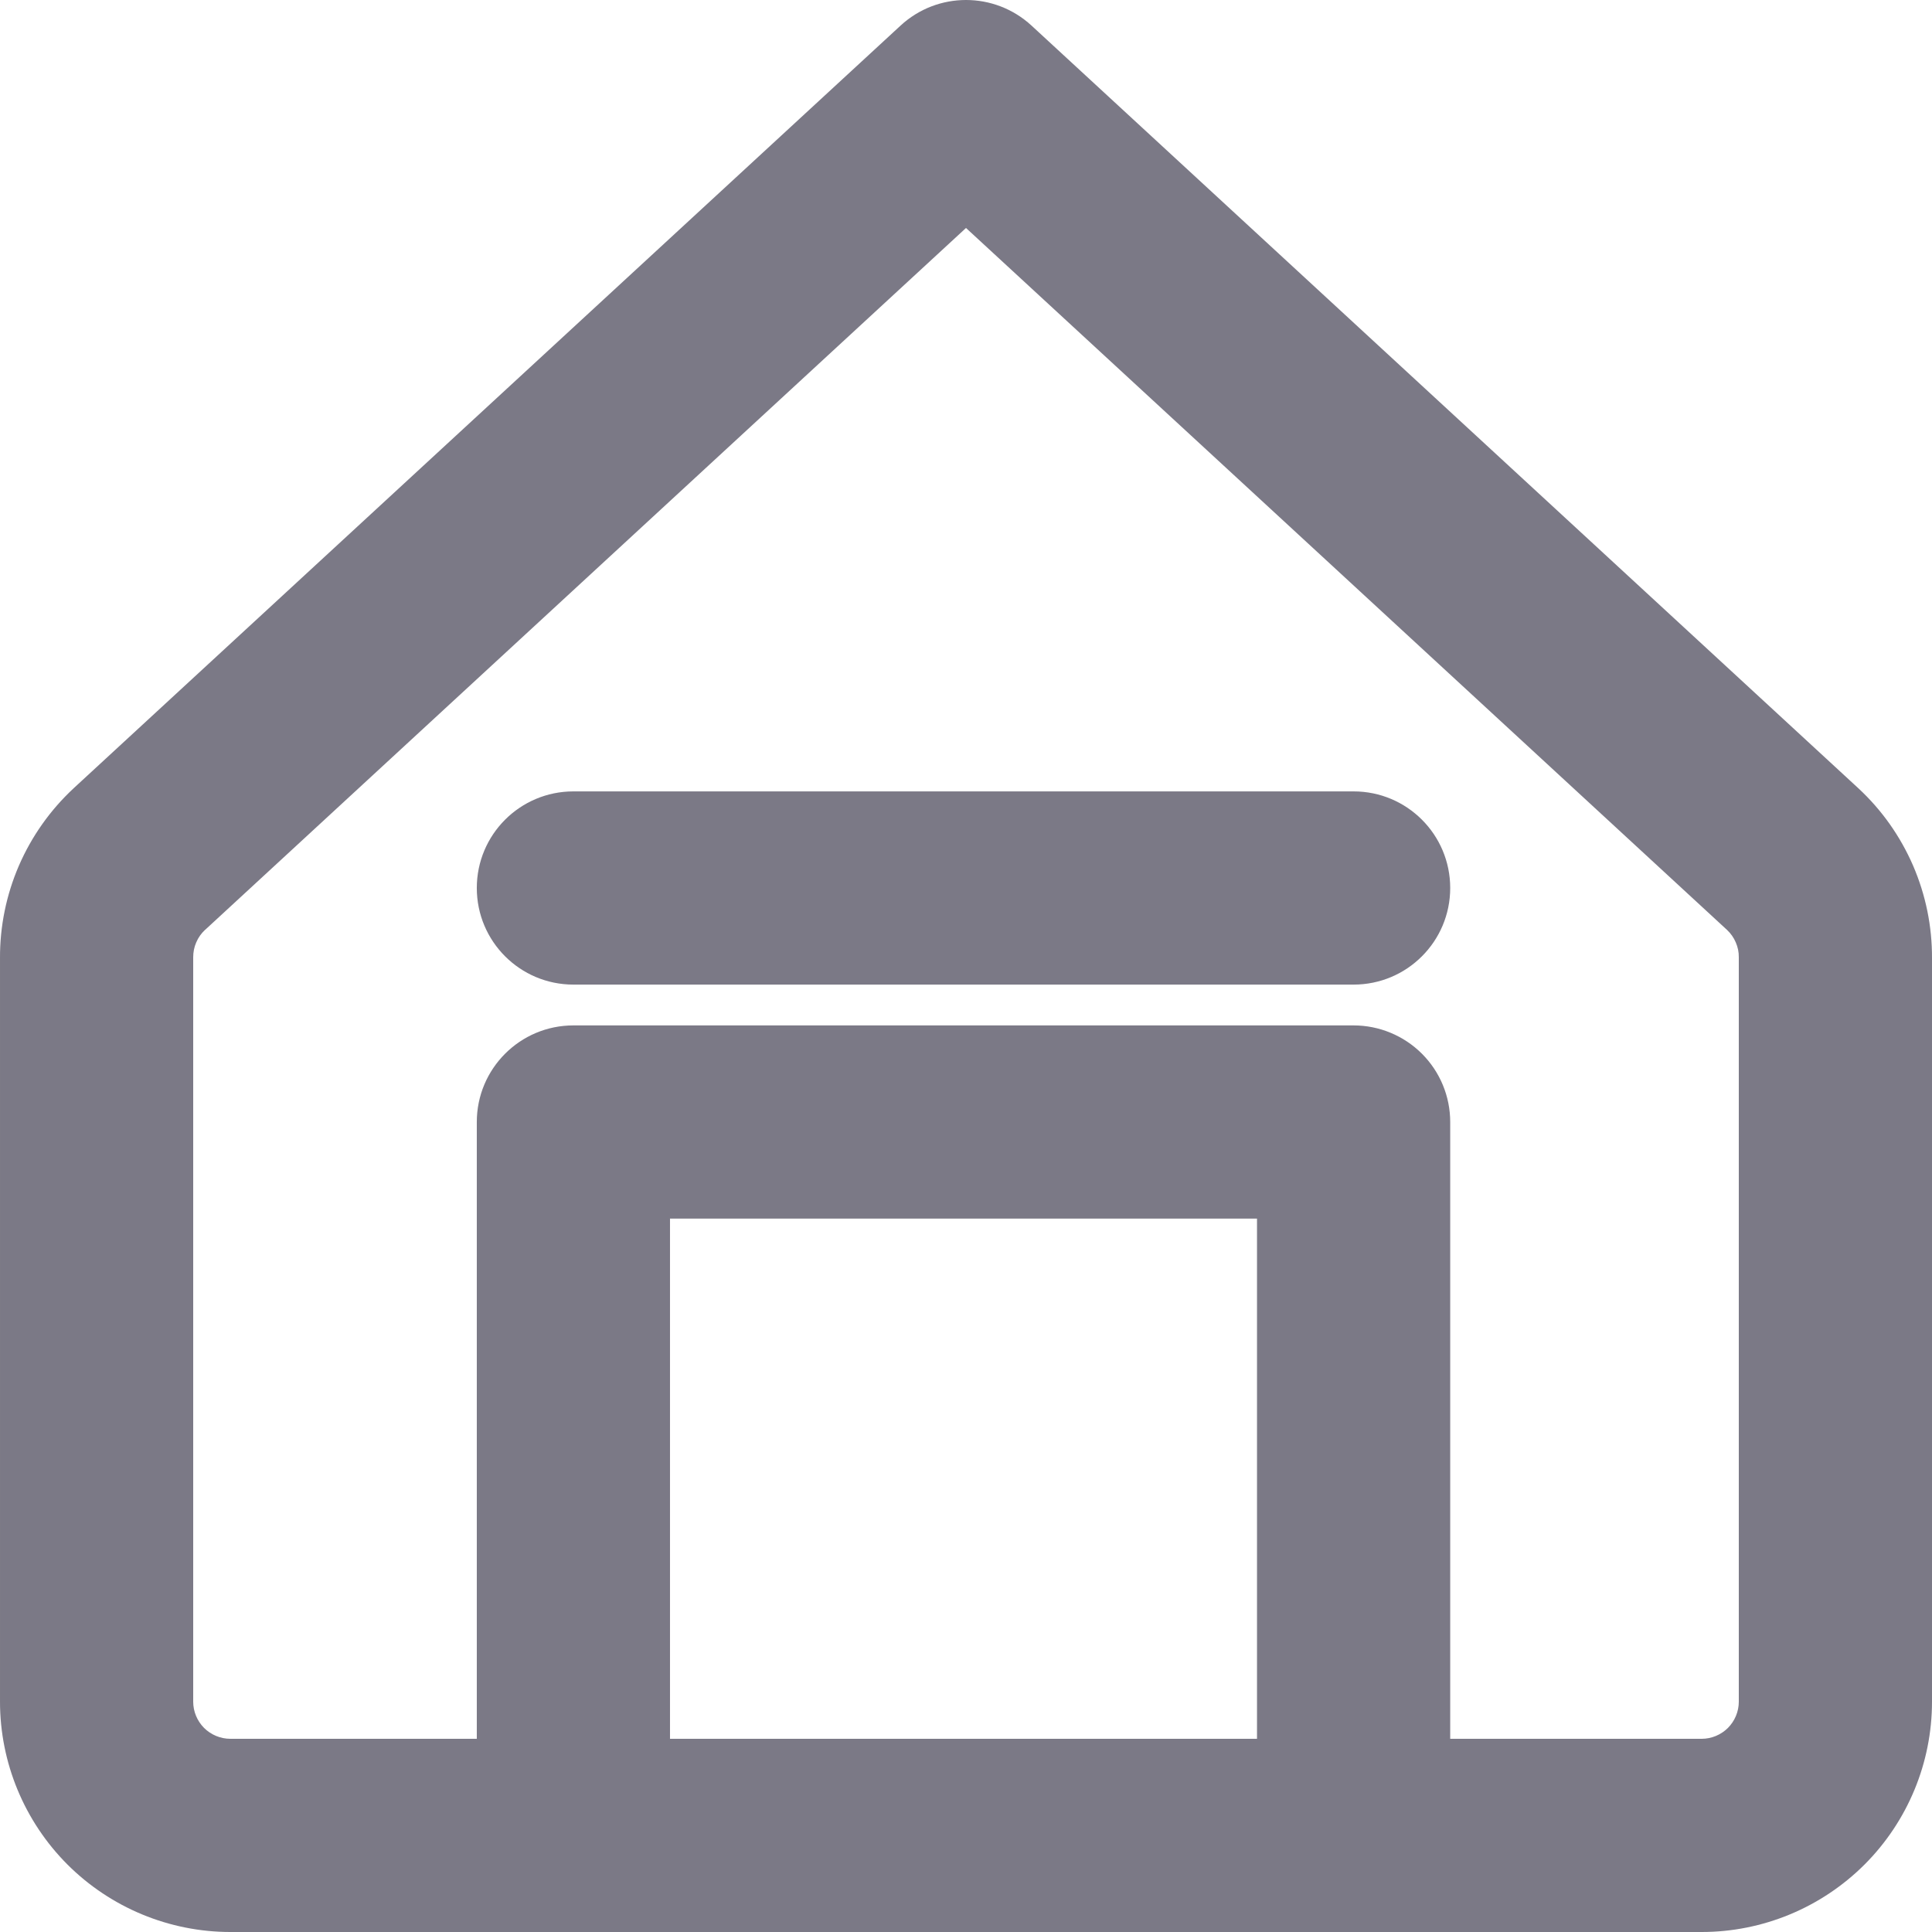
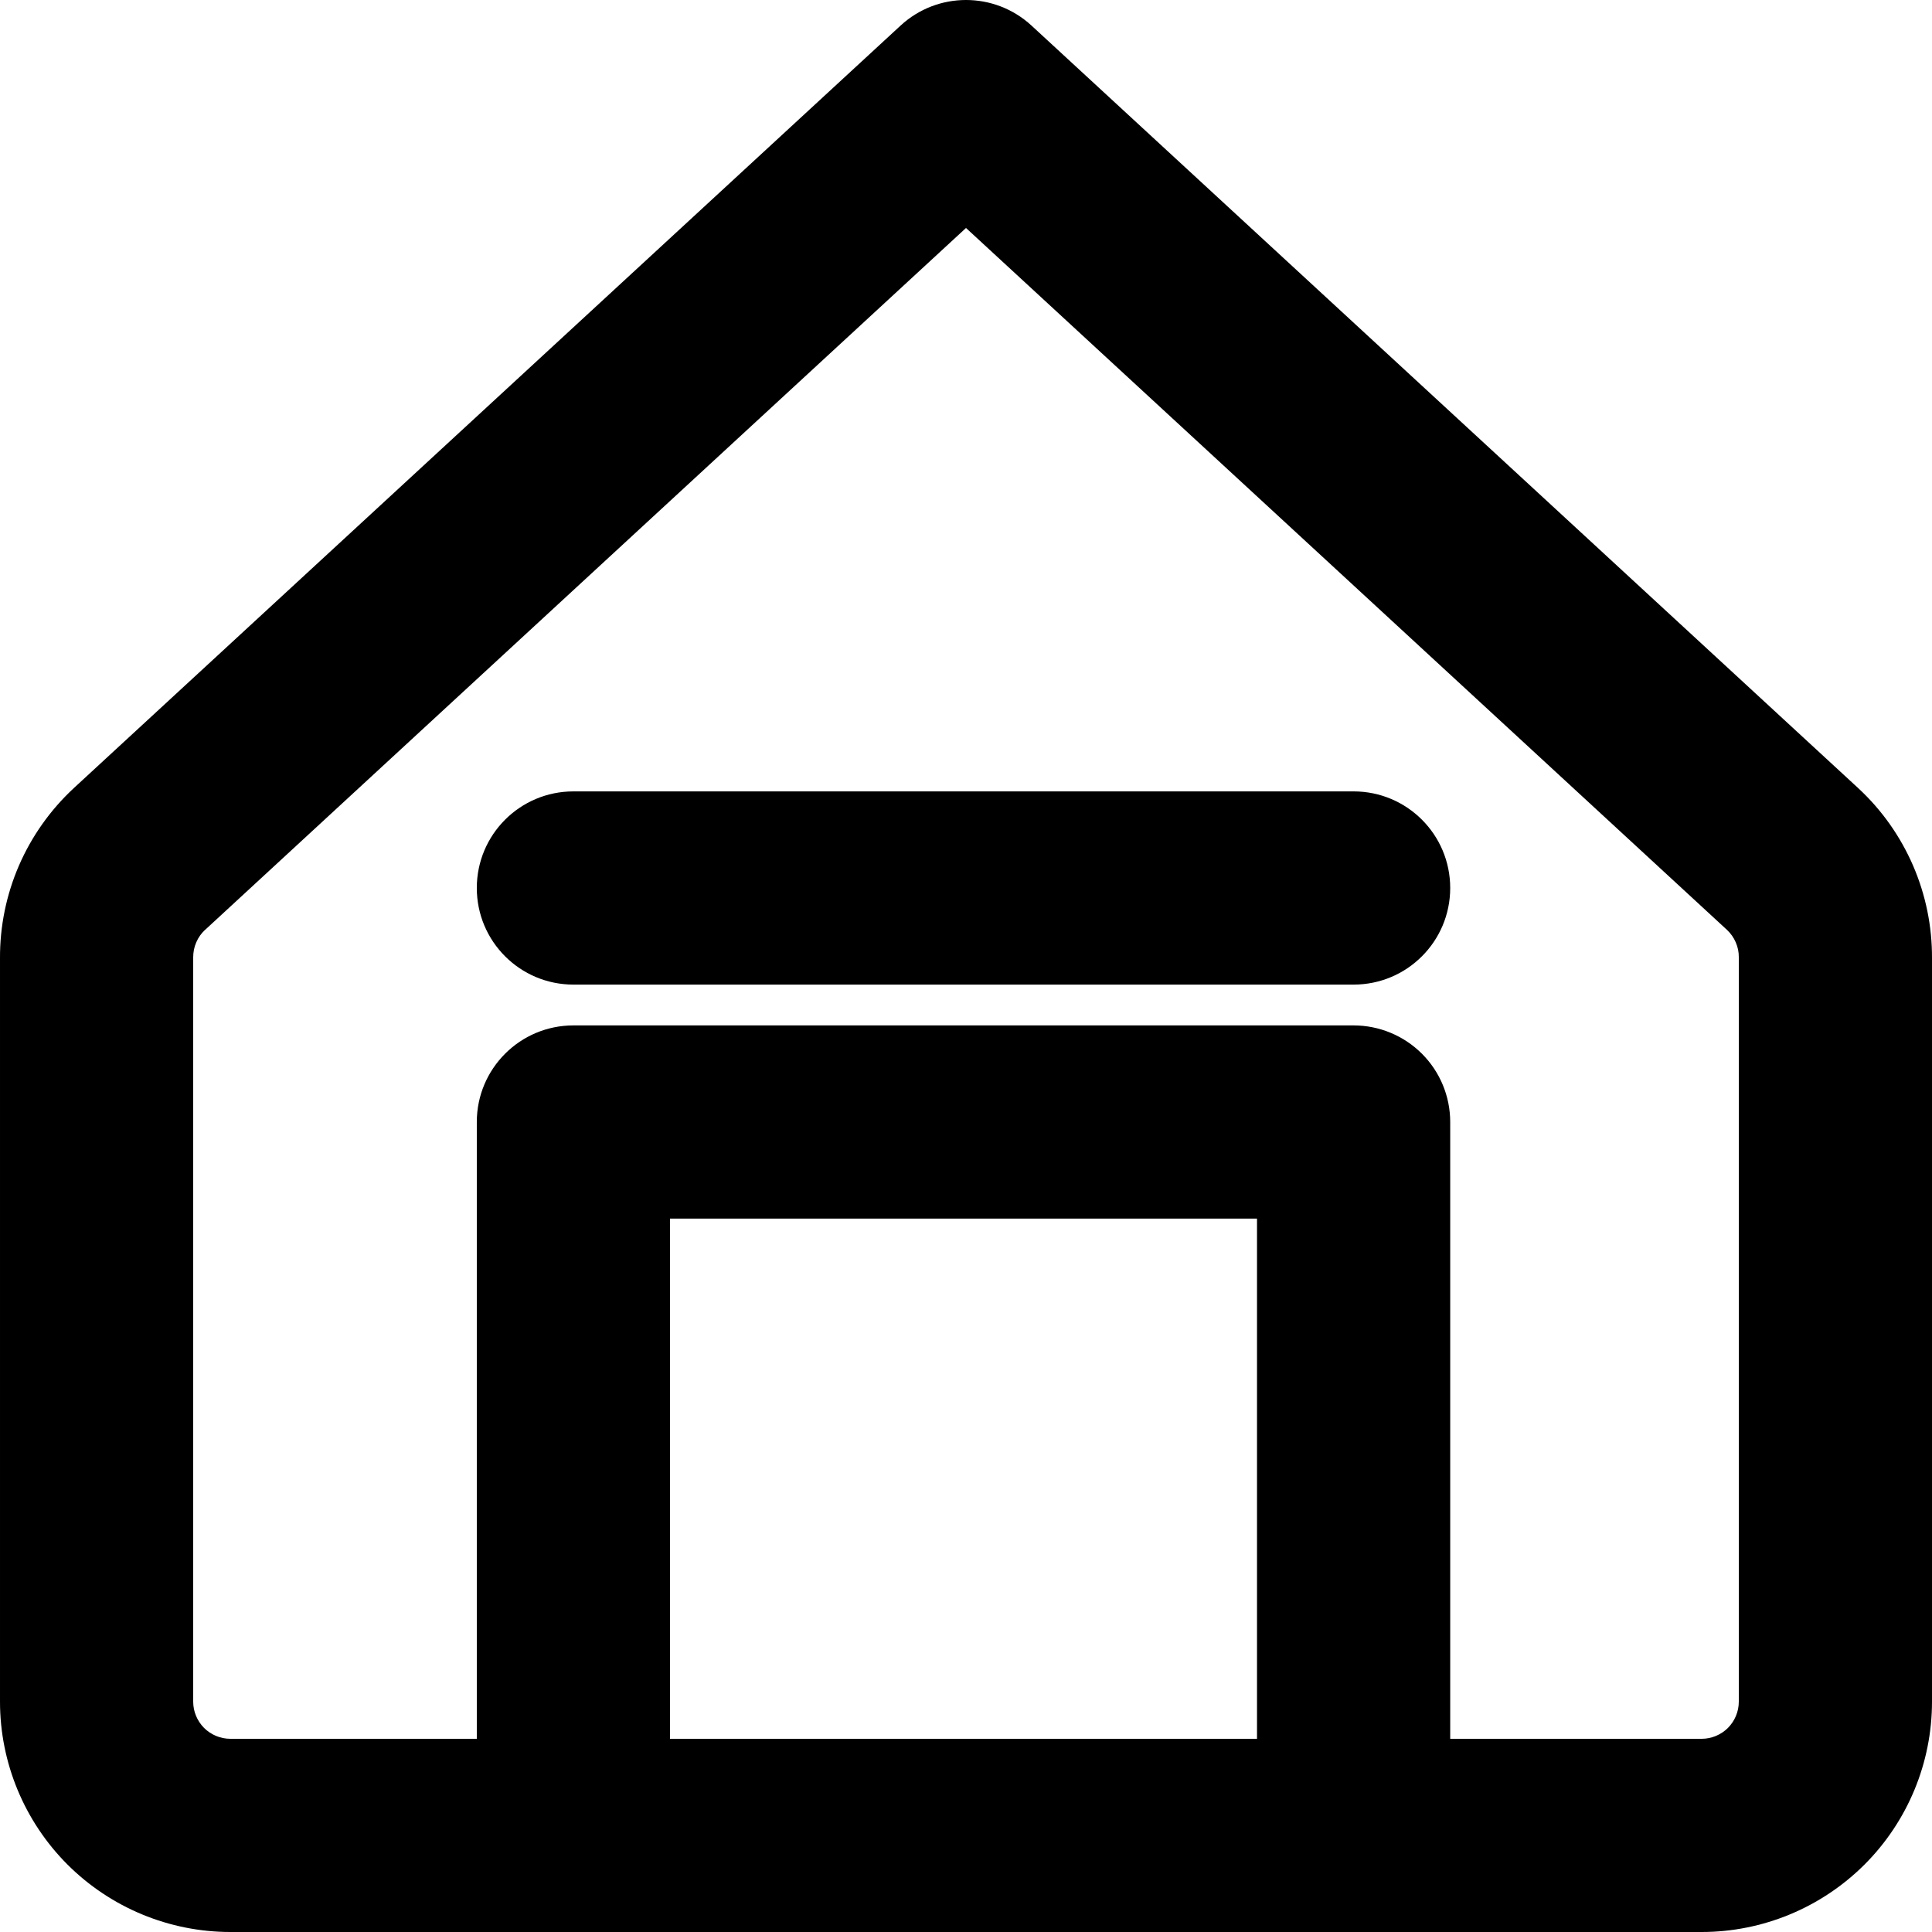
<svg xmlns="http://www.w3.org/2000/svg" width="24" height="24" viewBox="0 0 24 24" fill="none">
-   <path fill-rule="evenodd" clip-rule="evenodd" d="M11.187 0.318C11.646 -0.106 12.354 -0.106 12.814 0.318L23.084 9.791C23.376 10.061 23.607 10.389 23.765 10.753C23.922 11.117 24.002 11.508 24 11.904V21.139C24 21.897 23.699 22.625 23.162 23.162C22.625 23.698 21.897 24 21.139 24H2.862C2.103 24 1.375 23.698 0.838 23.162C0.302 22.625 3.79818e-05 21.897 3.79818e-05 21.139V11.904C-0.002 11.508 0.078 11.116 0.235 10.753C0.393 10.389 0.625 10.061 0.916 9.791L0.918 9.789L11.187 0.318ZM2.548 11.551L2.547 11.551C2.5 11.595 2.463 11.647 2.438 11.706C2.412 11.765 2.4 11.828 2.4 11.892L2.4 11.9L2.4 21.139C2.4 21.261 2.449 21.378 2.535 21.465C2.622 21.551 2.739 21.6 2.862 21.6H5.923L5.923 13.938C5.923 13.276 6.46 12.738 7.123 12.738L16.815 12.738C17.133 12.738 17.439 12.865 17.664 13.09C17.889 13.315 18.015 13.62 18.015 13.938V21.6H21.139C21.261 21.6 21.378 21.551 21.465 21.465C21.551 21.378 21.6 21.261 21.6 21.139V11.892C21.601 11.828 21.588 11.765 21.562 11.706C21.537 11.647 21.5 11.595 21.453 11.551L12 2.832L2.548 11.551ZM15.615 21.6V15.138L8.323 15.138L8.323 21.6H15.615ZM16.815 12.231L7.123 12.231C6.46 12.231 5.923 11.694 5.923 11.031C5.923 10.368 6.46 9.831 7.123 9.831L16.815 9.831C17.478 9.831 18.015 10.368 18.015 11.031C18.015 11.694 17.478 12.231 16.815 12.231Z" fill="#7B7986" />
+   <path fill-rule="evenodd" clip-rule="evenodd" d="M11.187 0.318C11.646 -0.106 12.354 -0.106 12.814 0.318L23.084 9.791C23.376 10.061 23.607 10.389 23.765 10.753C23.922 11.117 24.002 11.508 24 11.904V21.139C24 21.897 23.699 22.625 23.162 23.162C22.625 23.698 21.897 24 21.139 24H2.862C2.103 24 1.375 23.698 0.838 23.162C0.302 22.625 3.79818e-05 21.897 3.79818e-05 21.139V11.904C-0.002 11.508 0.078 11.116 0.235 10.753C0.393 10.389 0.625 10.061 0.916 9.791L0.918 9.789L11.187 0.318ZM2.548 11.551L2.547 11.551C2.5 11.595 2.463 11.647 2.438 11.706C2.412 11.765 2.4 11.828 2.4 11.892L2.4 11.9L2.4 21.139C2.4 21.261 2.449 21.378 2.535 21.465C2.622 21.551 2.739 21.6 2.862 21.6H5.923L5.923 13.938C5.923 13.276 6.46 12.738 7.123 12.738L16.815 12.738C17.133 12.738 17.439 12.865 17.664 13.09C17.889 13.315 18.015 13.62 18.015 13.938V21.6H21.139C21.261 21.6 21.378 21.551 21.465 21.465C21.551 21.378 21.6 21.261 21.6 21.139V11.892C21.601 11.828 21.588 11.765 21.562 11.706C21.537 11.647 21.5 11.595 21.453 11.551L12 2.832L2.548 11.551ZM15.615 21.6V15.138L8.323 15.138L8.323 21.6H15.615ZM16.815 12.231L7.123 12.231C6.46 12.231 5.923 11.694 5.923 11.031C5.923 10.368 6.46 9.831 7.123 9.831L16.815 9.831C17.478 9.831 18.015 10.368 18.015 11.031C18.015 11.694 17.478 12.231 16.815 12.231Z" fill="#000000" />
</svg>
